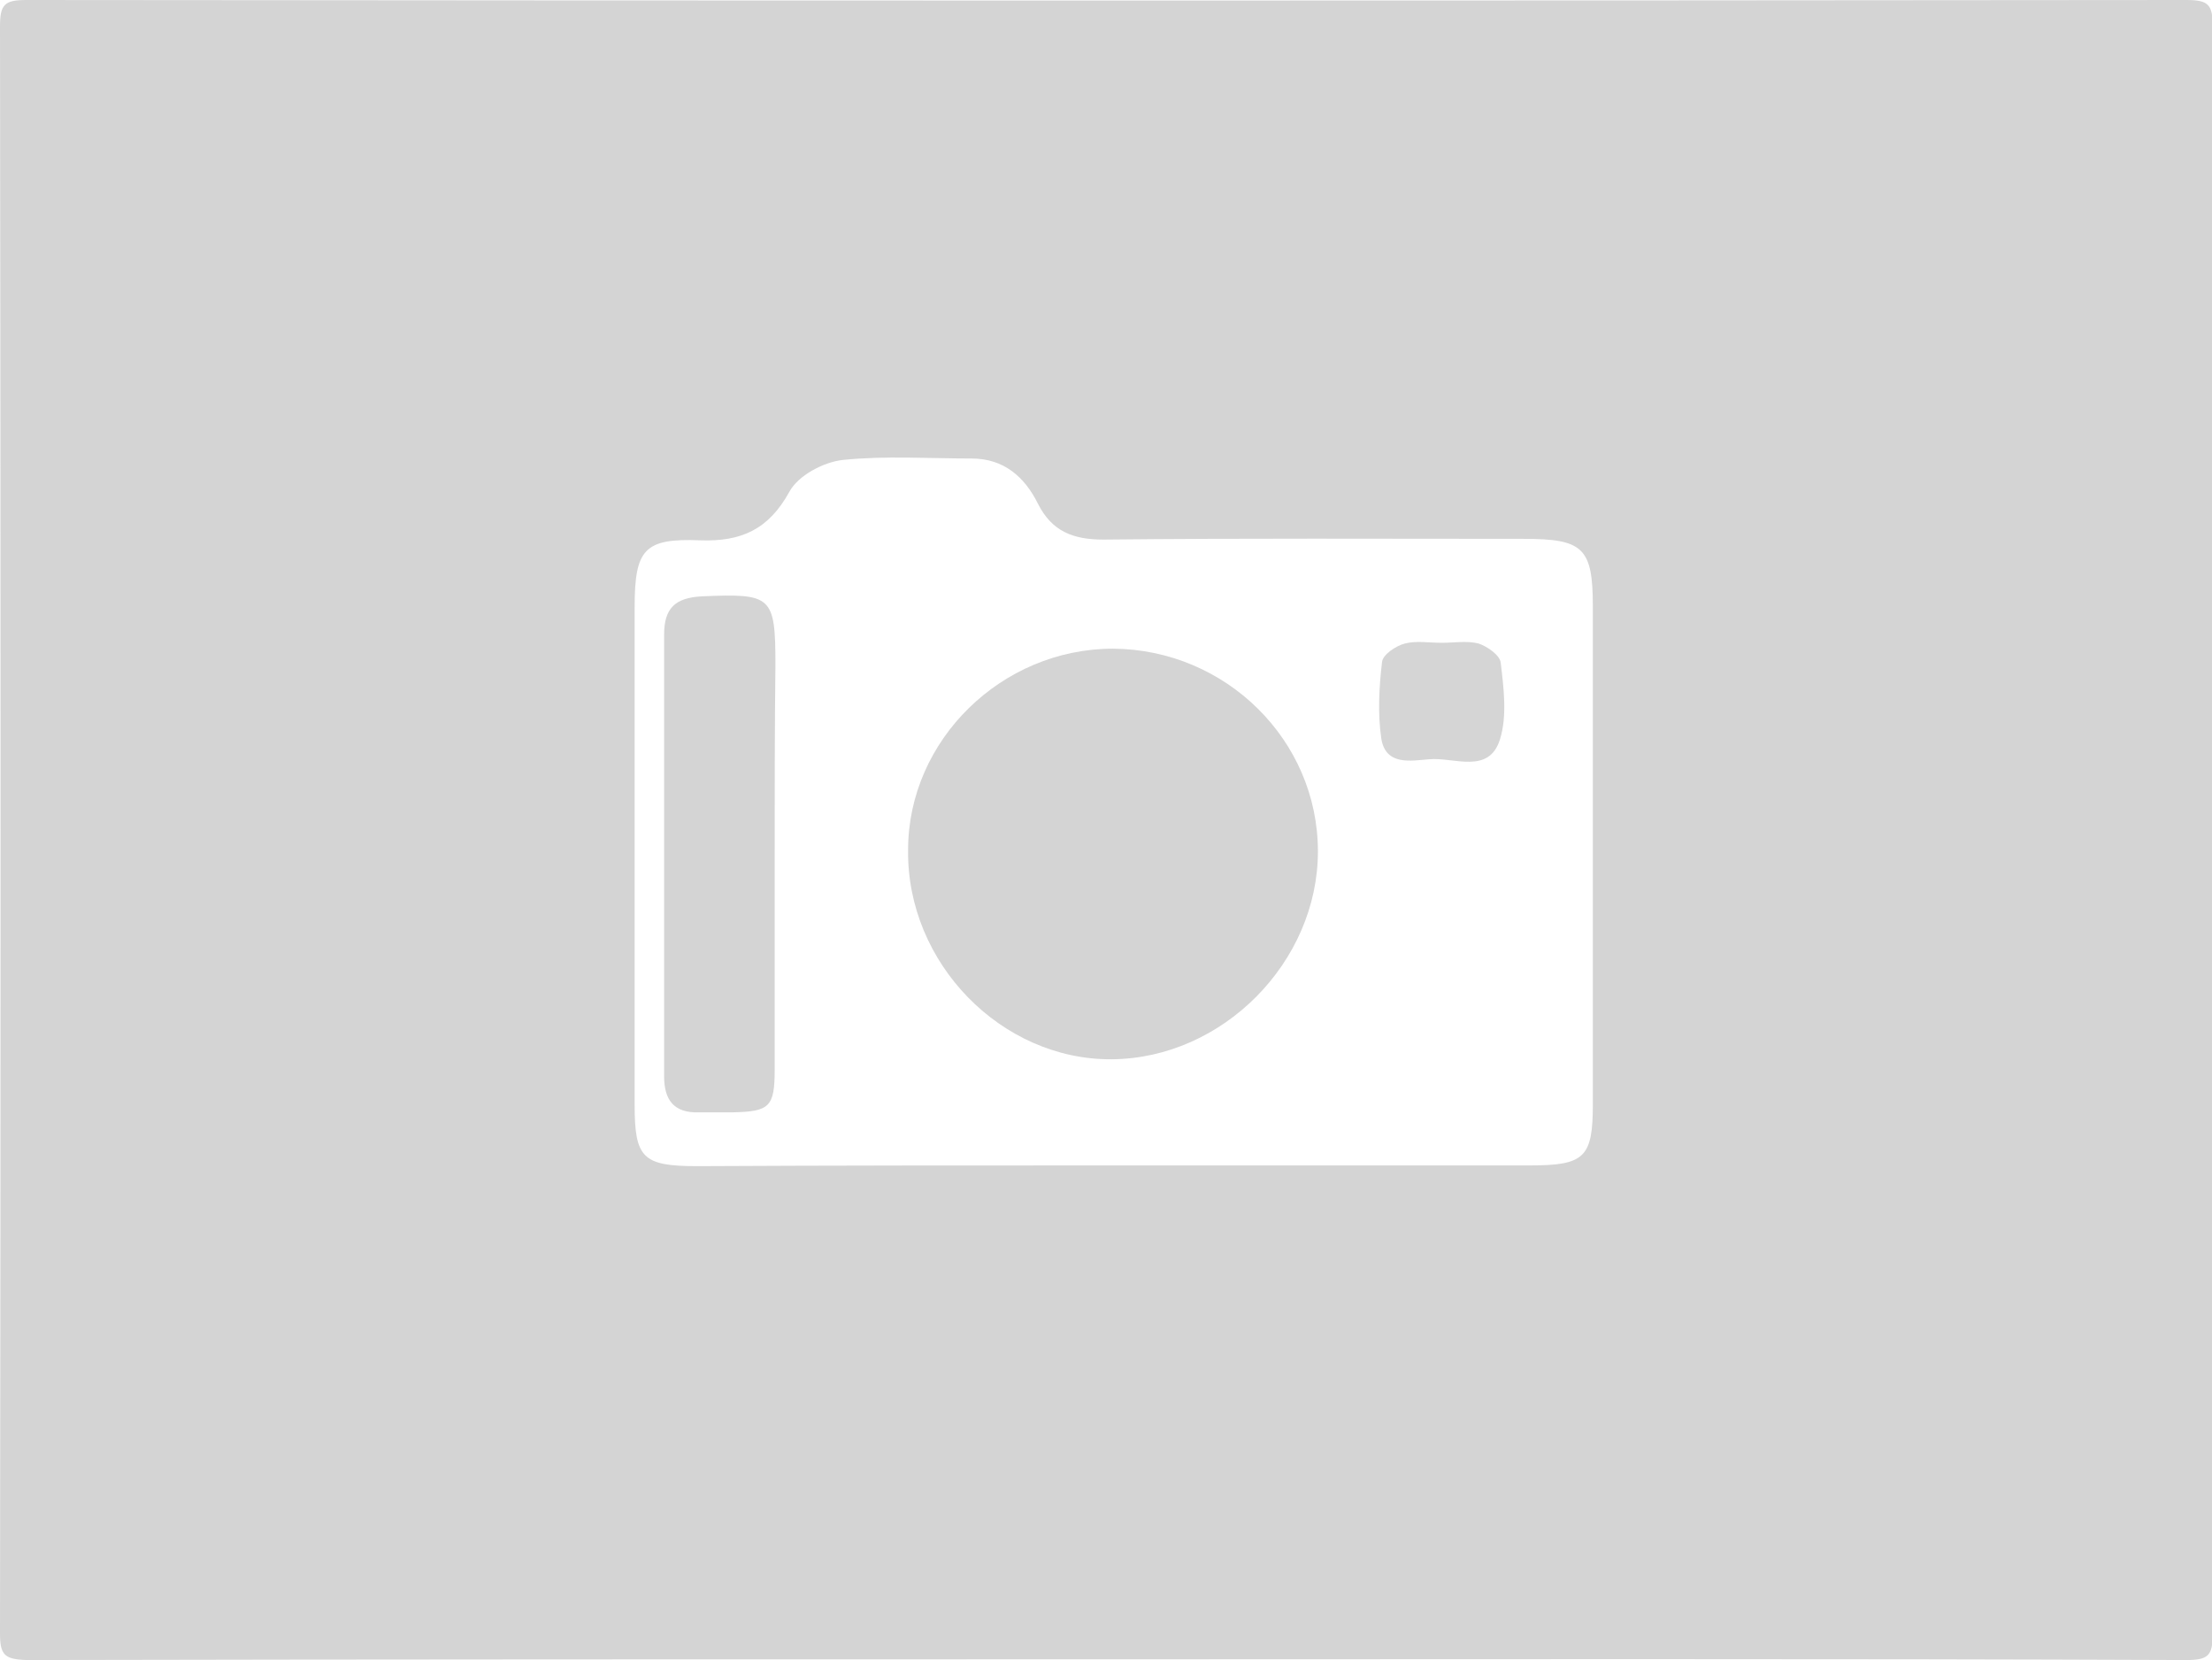
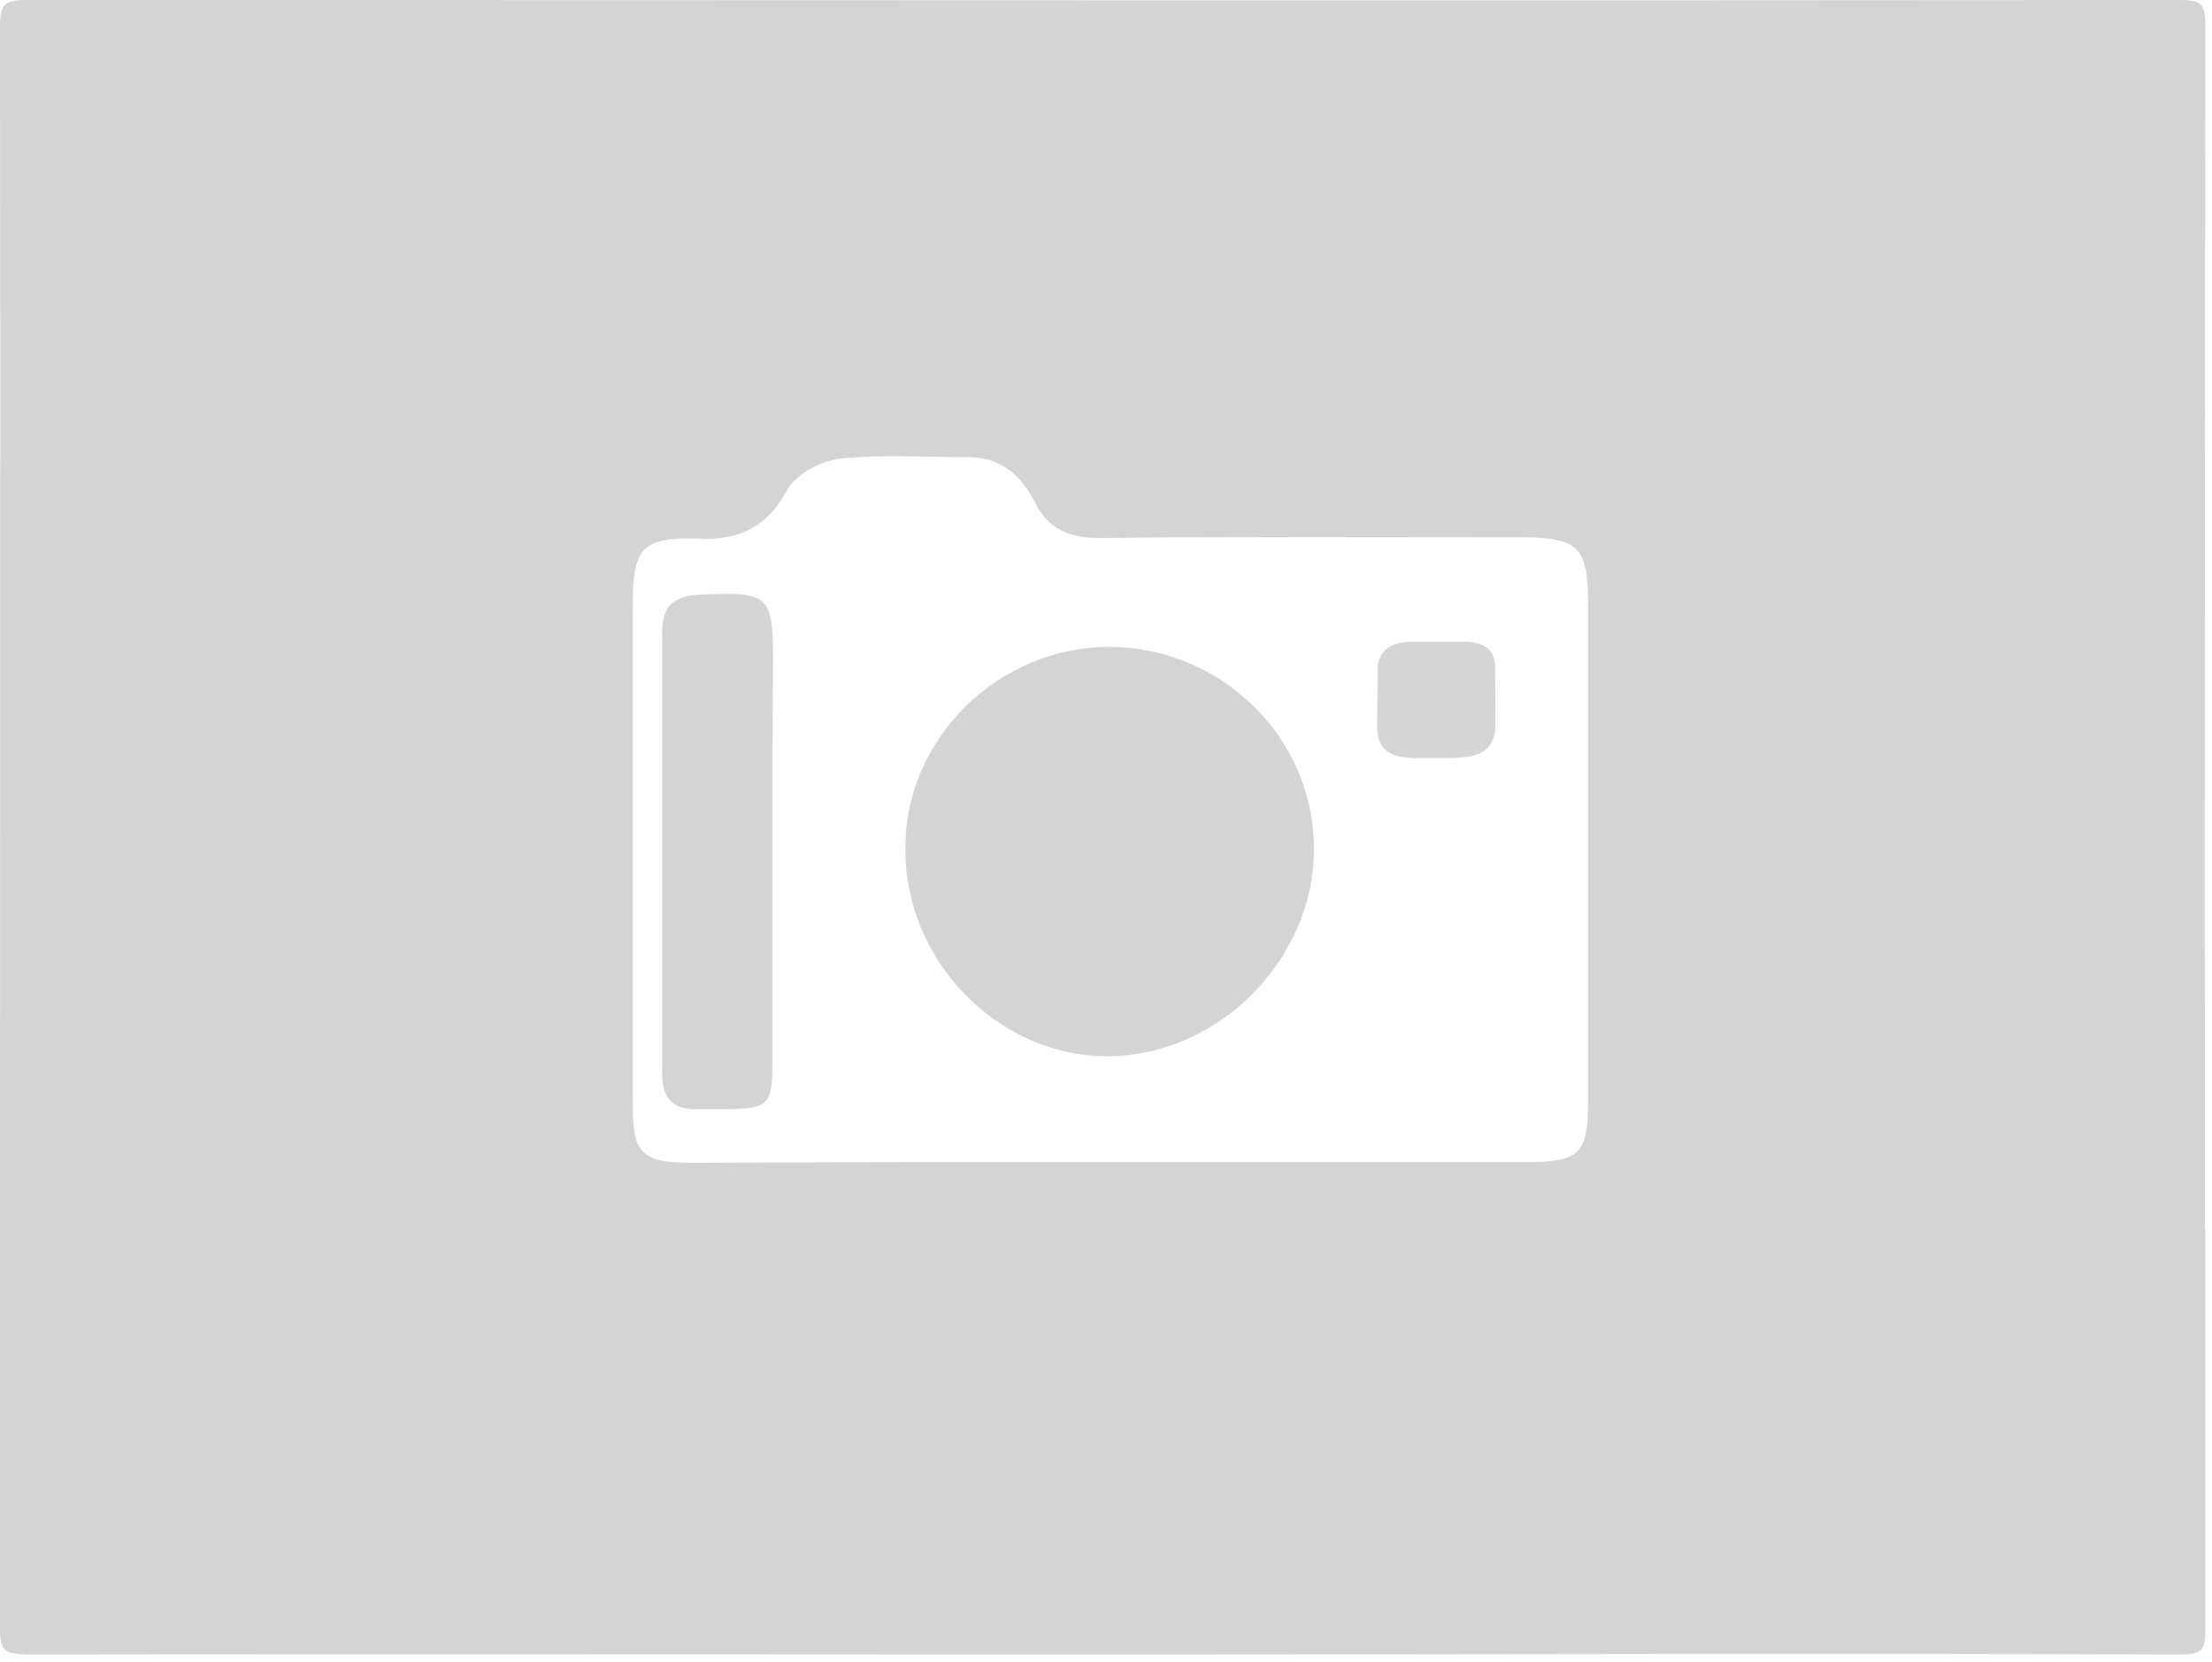
- <svg xmlns="http://www.w3.org/2000/svg" viewBox="0 0 300.1 225.1">
-   <style>.a{fill:#D4D4D4;}</style>
-   <path d="M150.1 225.1c-48.8 0-97.7 0-146.5 0.1C0.6 225.1 0 224.5 0 221.6 0.1 148.9 0.1 76.2 0 3.6 0 0.6 0.6 0 3.6 0c97.7 0.1 195.3 0.1 293 0 3 0 3.6 0.6 3.6 3.6 -0.1 72.7-0.1 145.3 0 218 0 3-0.6 3.6-3.6 3.6C247.7 225 198.9 225.1 150.1 225.1zM150.6 158.1c19 0 38 0 57 0 7.4 0 8.5-1.1 8.5-8.3 0-22.5 0-45 0-67.5 0-8-1.3-9.2-9.4-9.2 -19 0-38-0.1-57 0.1 -4.1 0-7-1.1-8.9-4.9 -1.8-3.6-4.6-6.1-9-6.1 -5.8 0-11.7-0.4-17.5 0.2 -2.6 0.3-6 2.1-7.2 4.3 -2.8 5.1-6.5 6.8-12.1 6.6 -7.6-0.3-8.9 1.2-8.9 9.1 0 22.5 0 45 0 67.5 0 7.2 1.1 8.3 8.5 8.3C113.2 158.1 131.9 158.1 150.6 158.1z" class="a" />
-   <path d="M151 88c15.3 0.1 27.8 12.4 27.8 27.5 0 15-12.9 28.1-28 28.2 -14.9 0.1-27.8-13-27.6-28.4C123.2 100.4 135.9 88 151 88z" class="a" />
-   <path d="M105.1 116.2c0 9.6 0 19.3 0 28.9 0 5.1-0.7 5.7-5.8 5.8 -1.5 0-3 0-4.5 0 -3.4 0.1-4.7-1.7-4.7-4.9 0-20 0-39.9 0-59.9 0-3.6 1.5-5 5.1-5.2 9.5-0.4 10-0.1 10 9.3C105.1 98.9 105.1 107.5 105.1 116.2z" class="a" />
-   <path d="M195.6 87.2c1.7 0 3.4-0.3 5 0.1 1.2 0.4 2.9 1.6 3 2.6 0.4 3.4 0.9 7.2-0.1 10.4 -1.5 4.8-6.2 2.4-9.6 2.7 -2.5 0.2-5.9 0.9-6.5-2.8 -0.5-3.4-0.3-7 0.1-10.4 0.1-1 1.9-2.2 3.1-2.5 1.5-0.4 3.3-0.1 5-0.1C195.6 87.2 195.6 87.2 195.6 87.2z" fill="#D5D5D5" />
+ <svg xmlns="http://www.w3.org/2000/svg" viewBox="0 0 301 226" xml:space="preserve" style="fill-rule:evenodd;clip-rule:evenodd;stroke-linejoin:round;stroke-miterlimit:2">
+   <path d="M0 167.331C0 112.701.075 58.13 0 3.6 0 .6.6 0 3.6 0c97.7 0 195.3.1 293 0 3 0 3.5.583 3.5 3.583a79100.42 79100.42 0 0 0-.056 163.748h.056v47.67h-.009l.009 6.599c0 3-.493 3.5-3.493 3.5-48.9-.2-97.707 0-146.507 0-48.8 0-97.721-.1-146.521 0-3-.1-3.579-.6-3.579-3.5v-54.269Zm150.6-9.231h57c7.4 0 8.5-1.1 8.5-8.3V82.3c0-8-1.3-9.2-9.4-9.2-19 0-38-.1-57 .1-4.1 0-7-1.1-8.9-4.9-1.8-3.6-4.6-6.1-9-6.1-5.8 0-11.7-.4-17.5.2-2.6.3-6 2.1-7.2 4.3-2.8 5.1-6.5 6.8-12.1 6.6-7.6-.3-8.9 1.2-8.9 9.1v67.5c0 7.2 1.1 8.3 8.5 8.3 18.6-.1 37.3-.1 56-.1Z" style="fill:#d4d4d4" />
+   <path d="M151 88c15.3.1 27.8 12.4 27.8 27.5 0 15-12.9 28.1-28 28.2-14.9.1-27.8-13-27.6-28.4 0-14.9 12.7-27.3 27.8-27.3ZM105.1 116.2v28.9c0 5.1-.7 5.7-5.8 5.8h-4.5c-3.4.1-4.7-1.7-4.7-4.9V86.1c0-3.6 1.5-5 5.1-5.2 9.5-.4 10-.1 10 9.3-.1 8.7-.1 17.3-.1 26Z" style="fill:#d4d4d4;fill-rule:nonzero" />
+   <path d="M192.267 87.3h6.827c3.265 0 4.354 1.37 4.354 3.593 0 3.582.05 4.166.05 7.519 0 4.8-3.669 4.736-7.928 4.736s-8.179.42-8.179-4.296c0-3.436.095-4.459.095-7.895 0-1.807 1.11-3.657 4.781-3.657Z" style="fill:#d5d5d5;fill-rule:nonzero" />
</svg>
